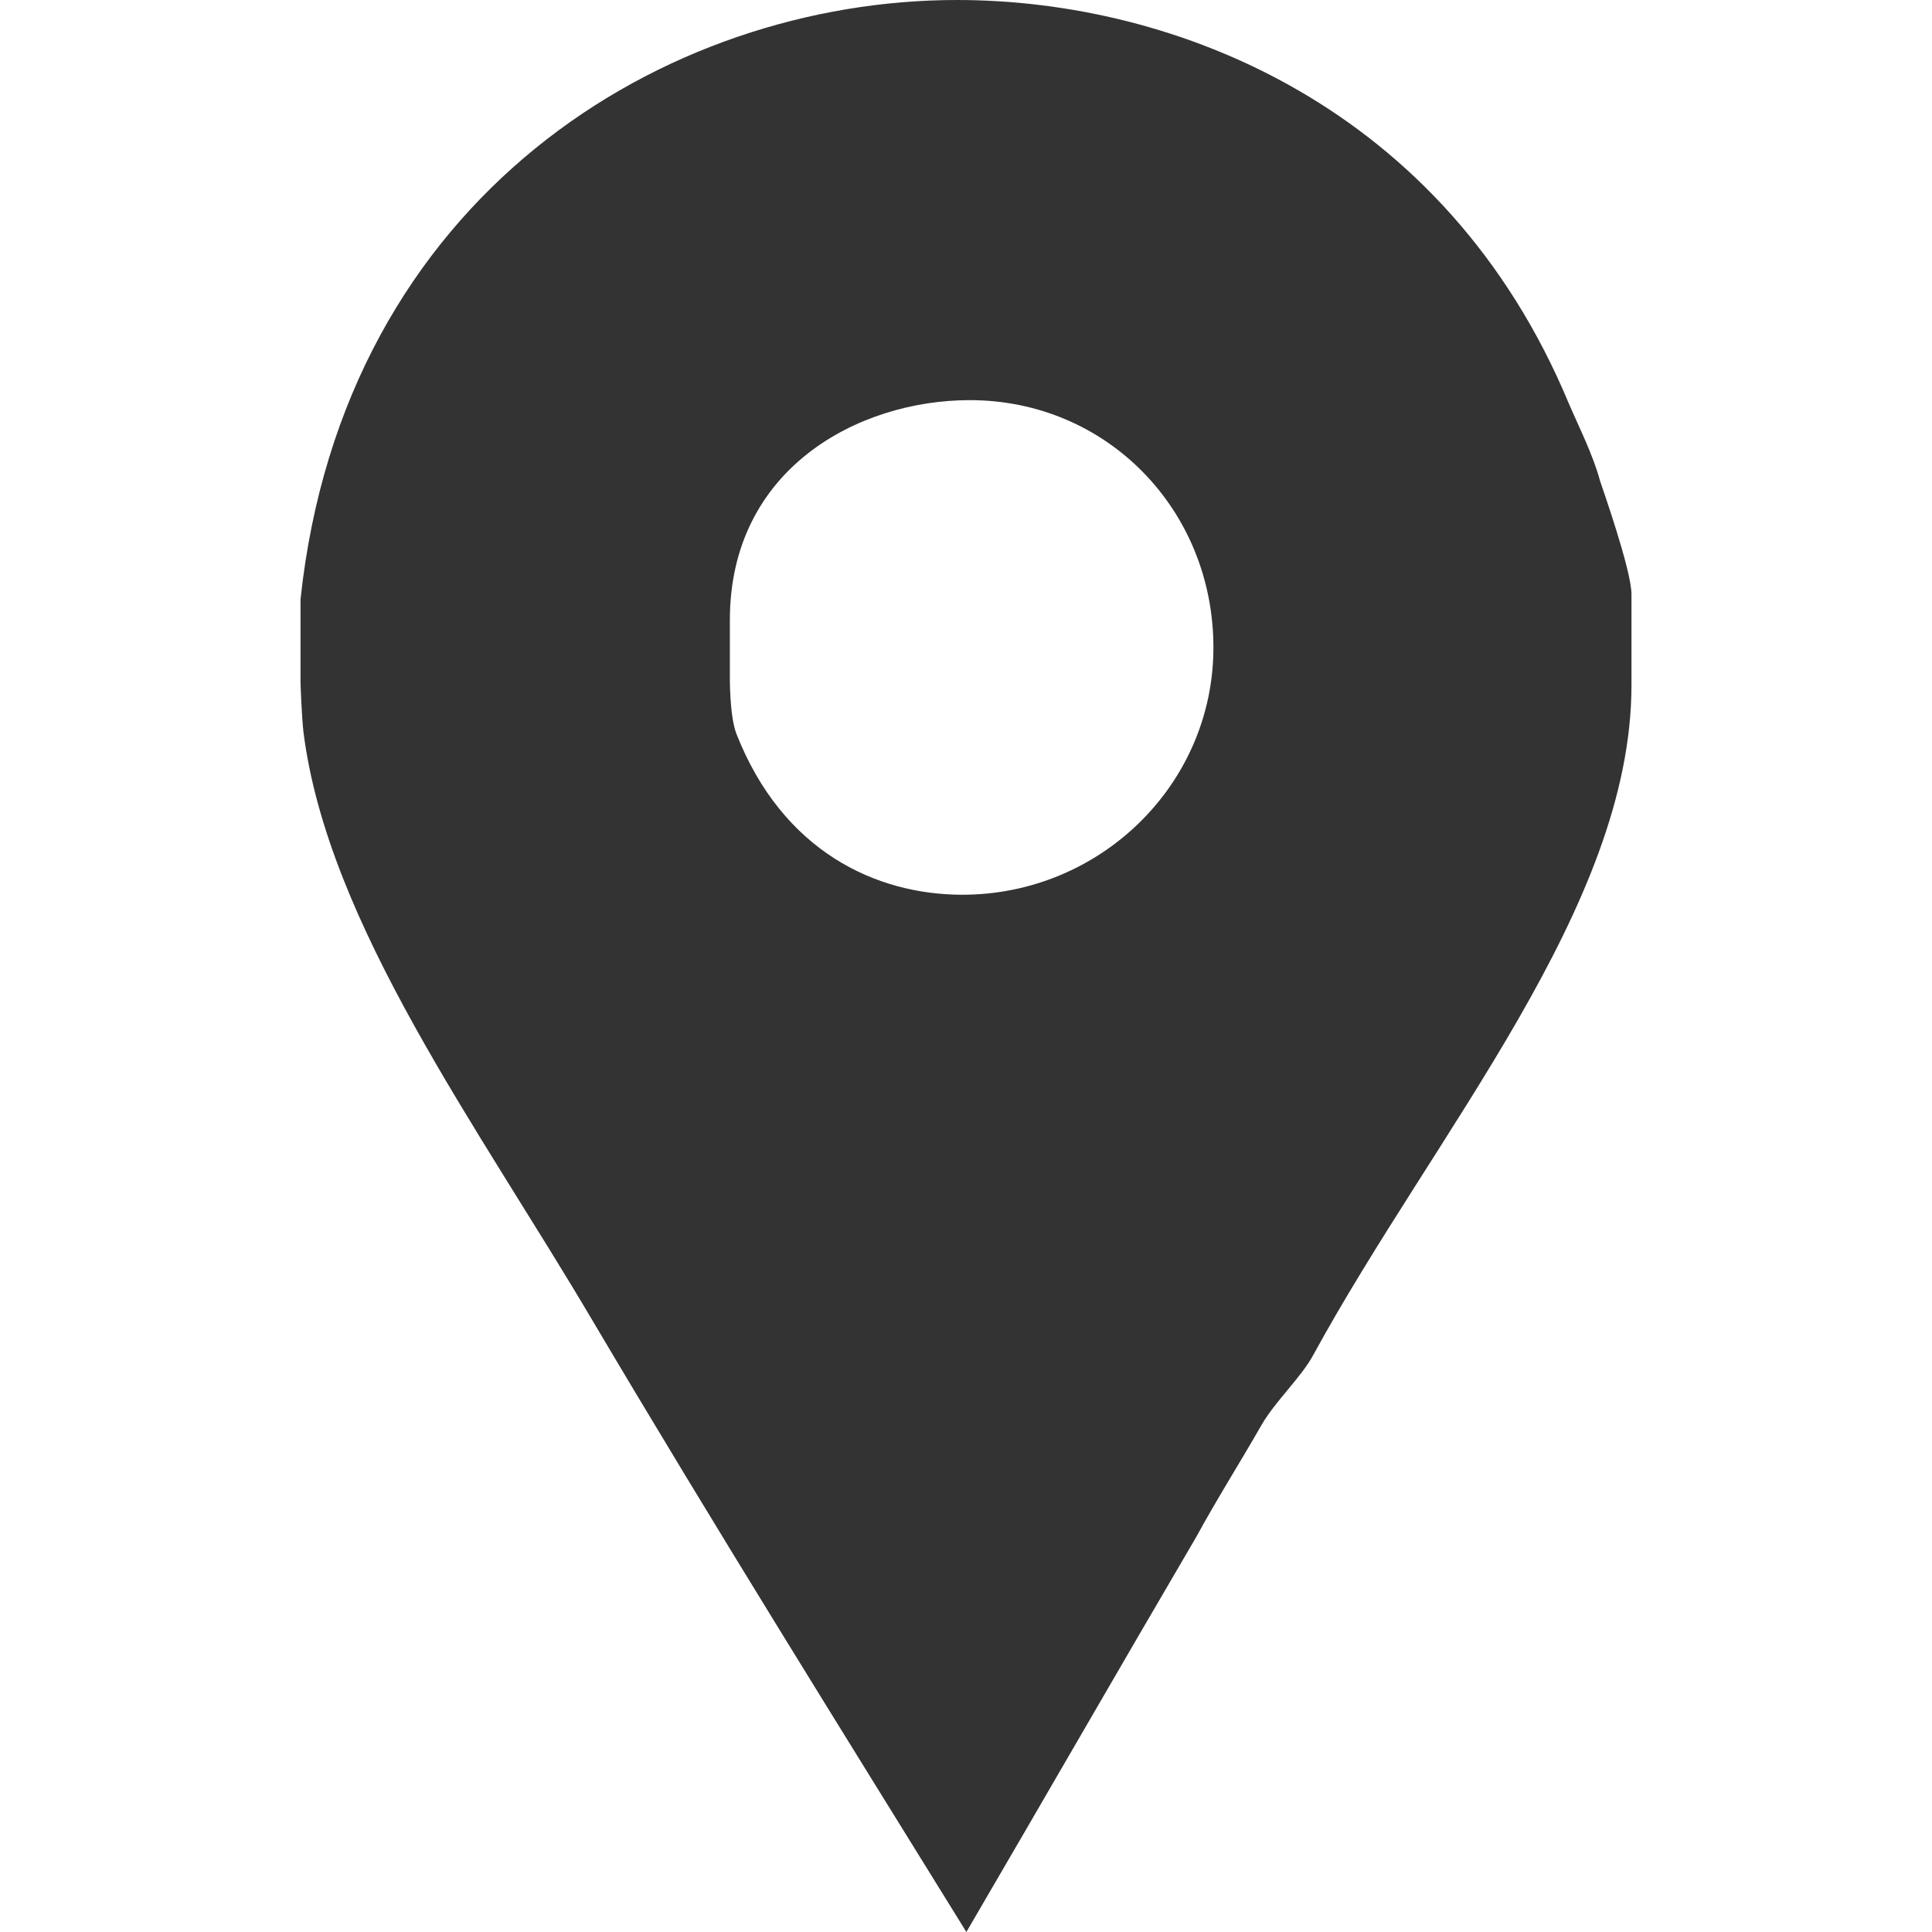
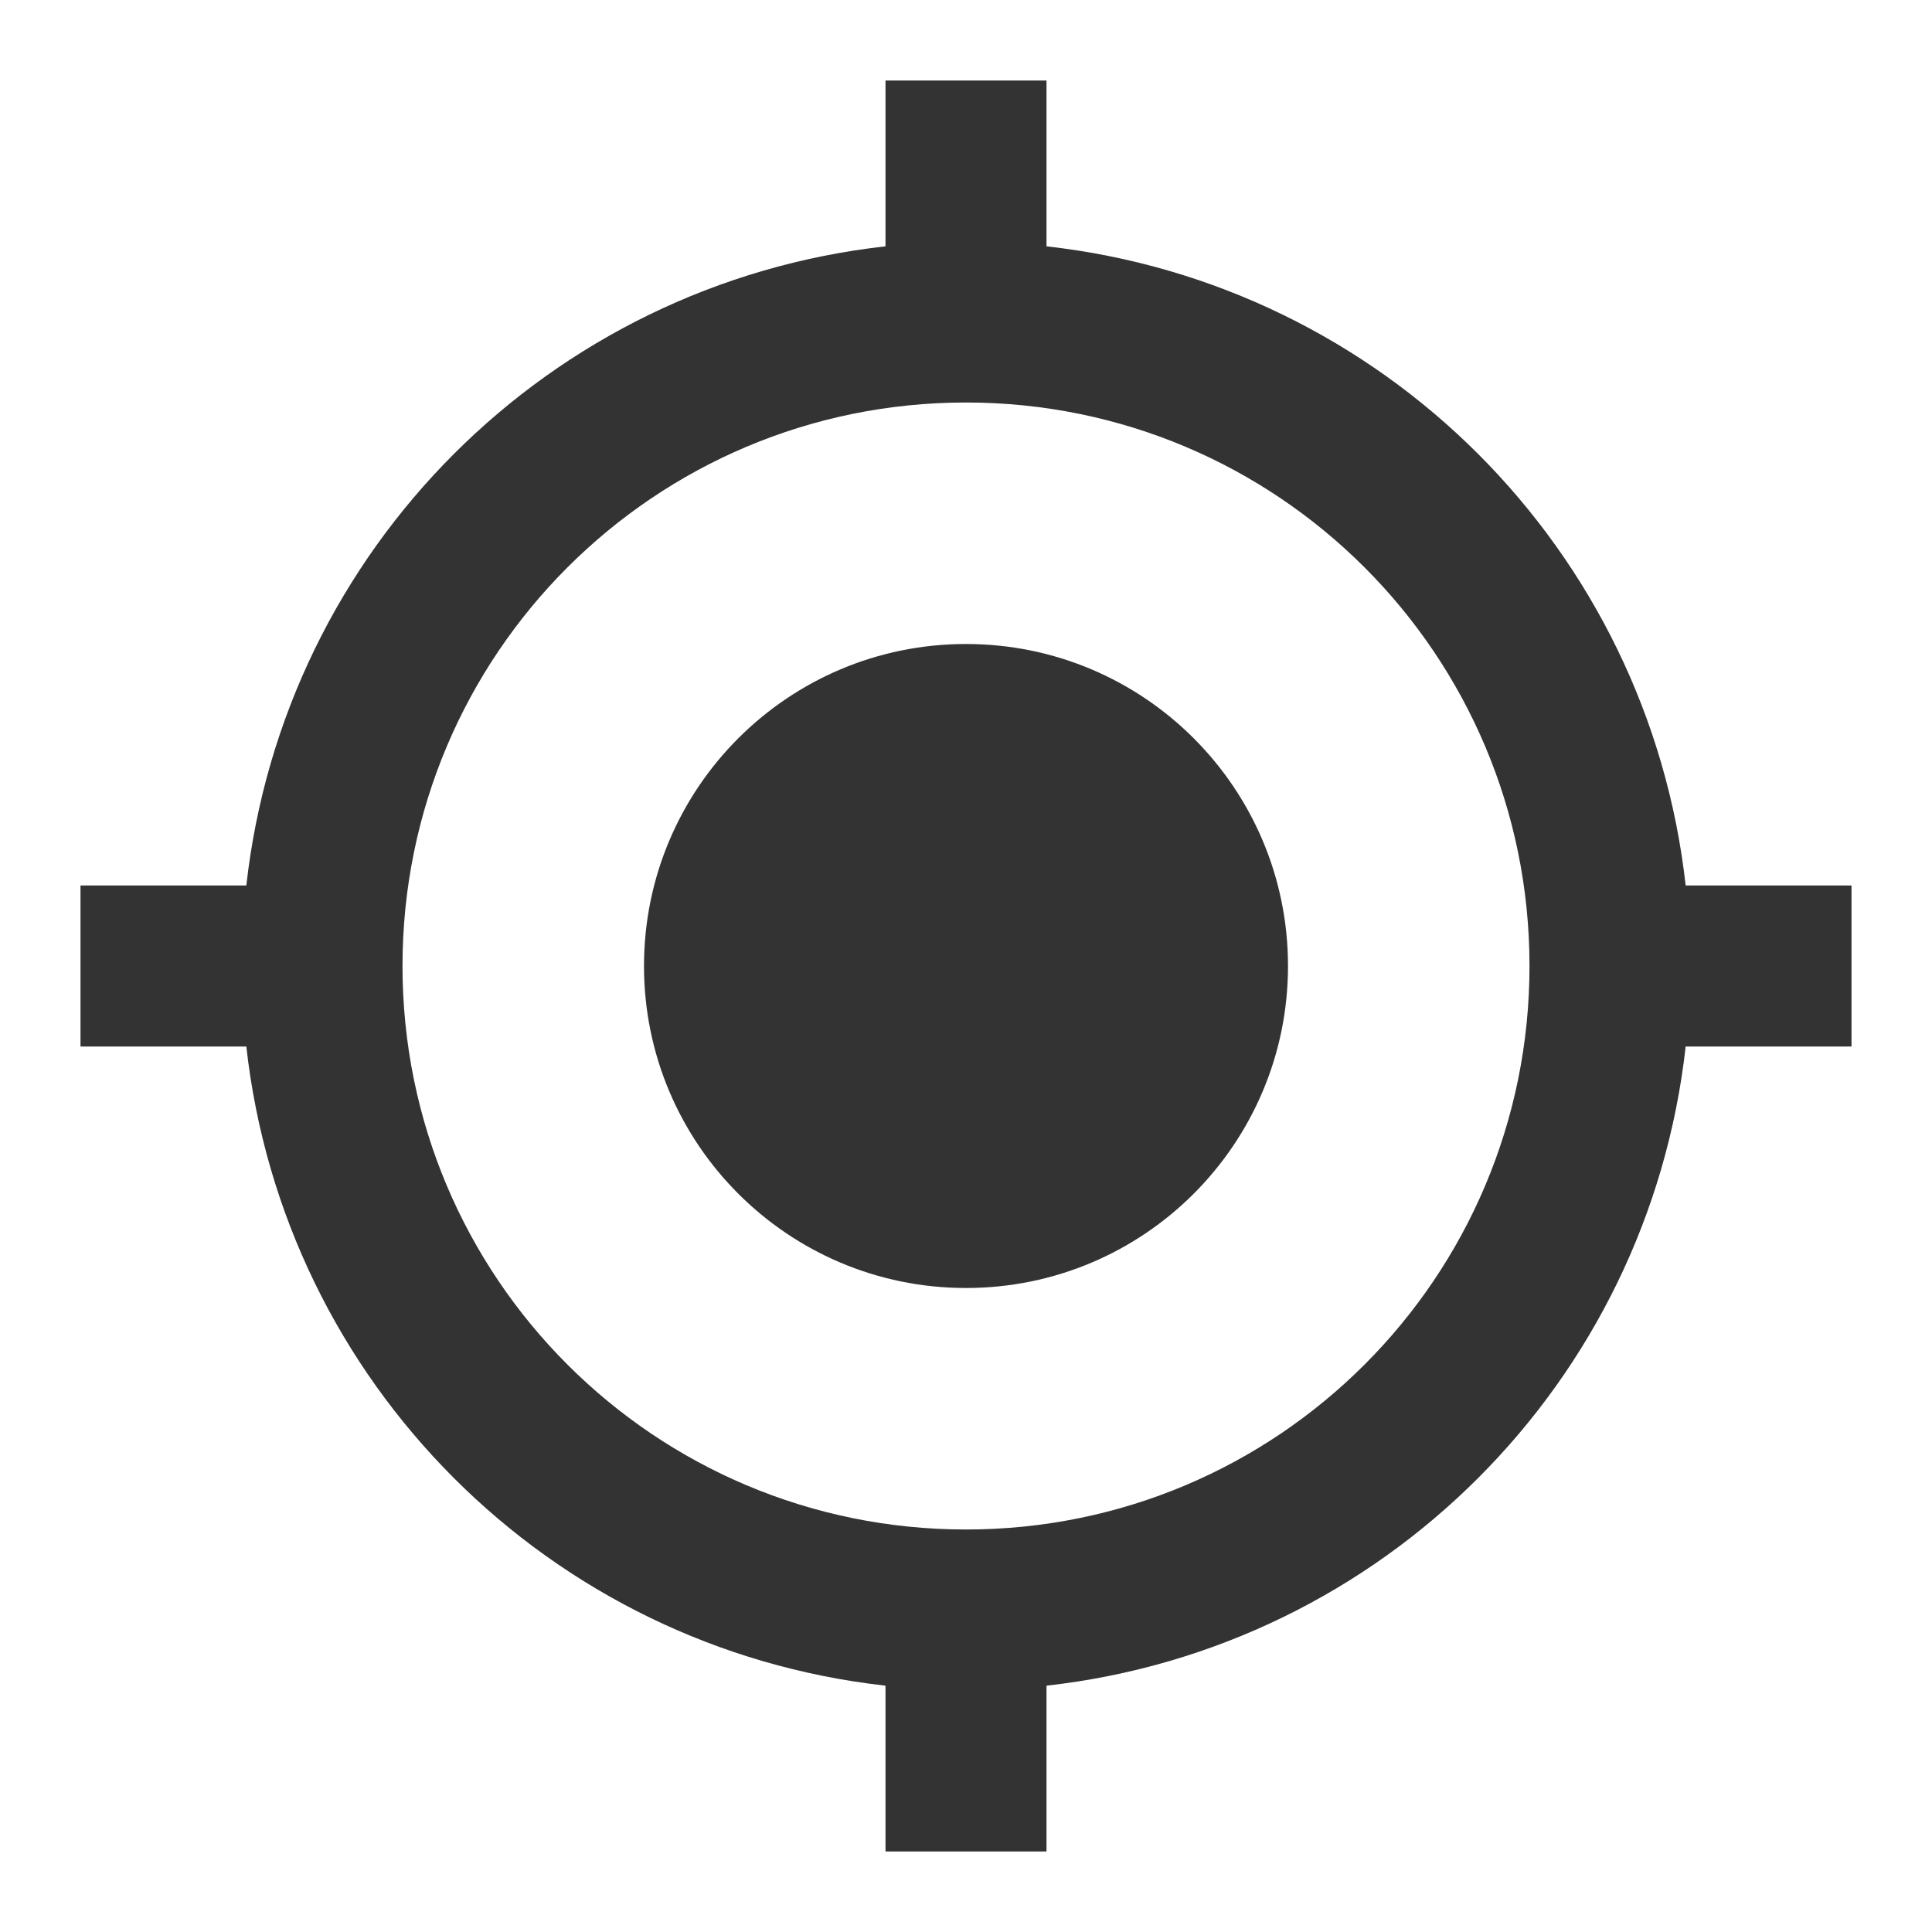
- <svg xmlns="http://www.w3.org/2000/svg" version="1.1" id="Capa_1" x="0" y="0" width="512" height="512" viewBox="0 0 430.114 430.114" xml:space="preserve">
-   <path id="Facebook_Places" d="M356.208 107.051c-1.531-5.738-4.64-11.852-6.94-17.205C321.746 23.704 261.611 0 213.055 0 148.054 0 76.463 43.586 66.905 133.427v18.355c0 .766.264 7.647.639 11.089 5.358 42.816 39.143 88.32 64.375 131.136 27.146 45.873 55.314 90.999 83.221 136.106 17.208-29.436 34.354-59.259 51.17-87.933 4.583-8.415 9.903-16.825 14.491-24.857 3.058-5.348 8.9-10.696 11.569-15.672 27.145-49.699 70.838-99.782 70.838-149.104v-20.262c.001-5.347-6.627-24.081-7-25.234zm-141.963 92.142c-19.107 0-40.021-9.554-50.344-35.939-1.538-4.2-1.414-12.617-1.414-13.388v-11.852c0-33.636 28.56-48.932 53.406-48.932 30.588 0 54.245 24.472 54.245 55.06 0 30.587-25.305 55.051-55.893 55.051z" fill="#333" />
+ <svg xmlns="http://www.w3.org/2000/svg" version="1.1" id="Capa_1" x="0" y="0" width="24" height="24" xml:space="preserve">
+   <path d="M12 8c-2.21 0-4 1.79-4 4s1.79 4 4 4 4-1.79 4-4-1.79-4-4-4zm8.94 3A8.994 8.994 0 0 0 13 3.06V1h-2v2.06A8.994 8.994 0 0 0 3.06 11H1v2h2.06A8.994 8.994 0 0 0 11 20.94V23h2v-2.06A8.994 8.994 0 0 0 20.94 13H23v-2h-2.06zM12 19c-3.87 0-7-3.13-7-7s3.13-7 7-7 7 3.13 7 7-3.13 7-7 7z" fill="#333" />
</svg>
